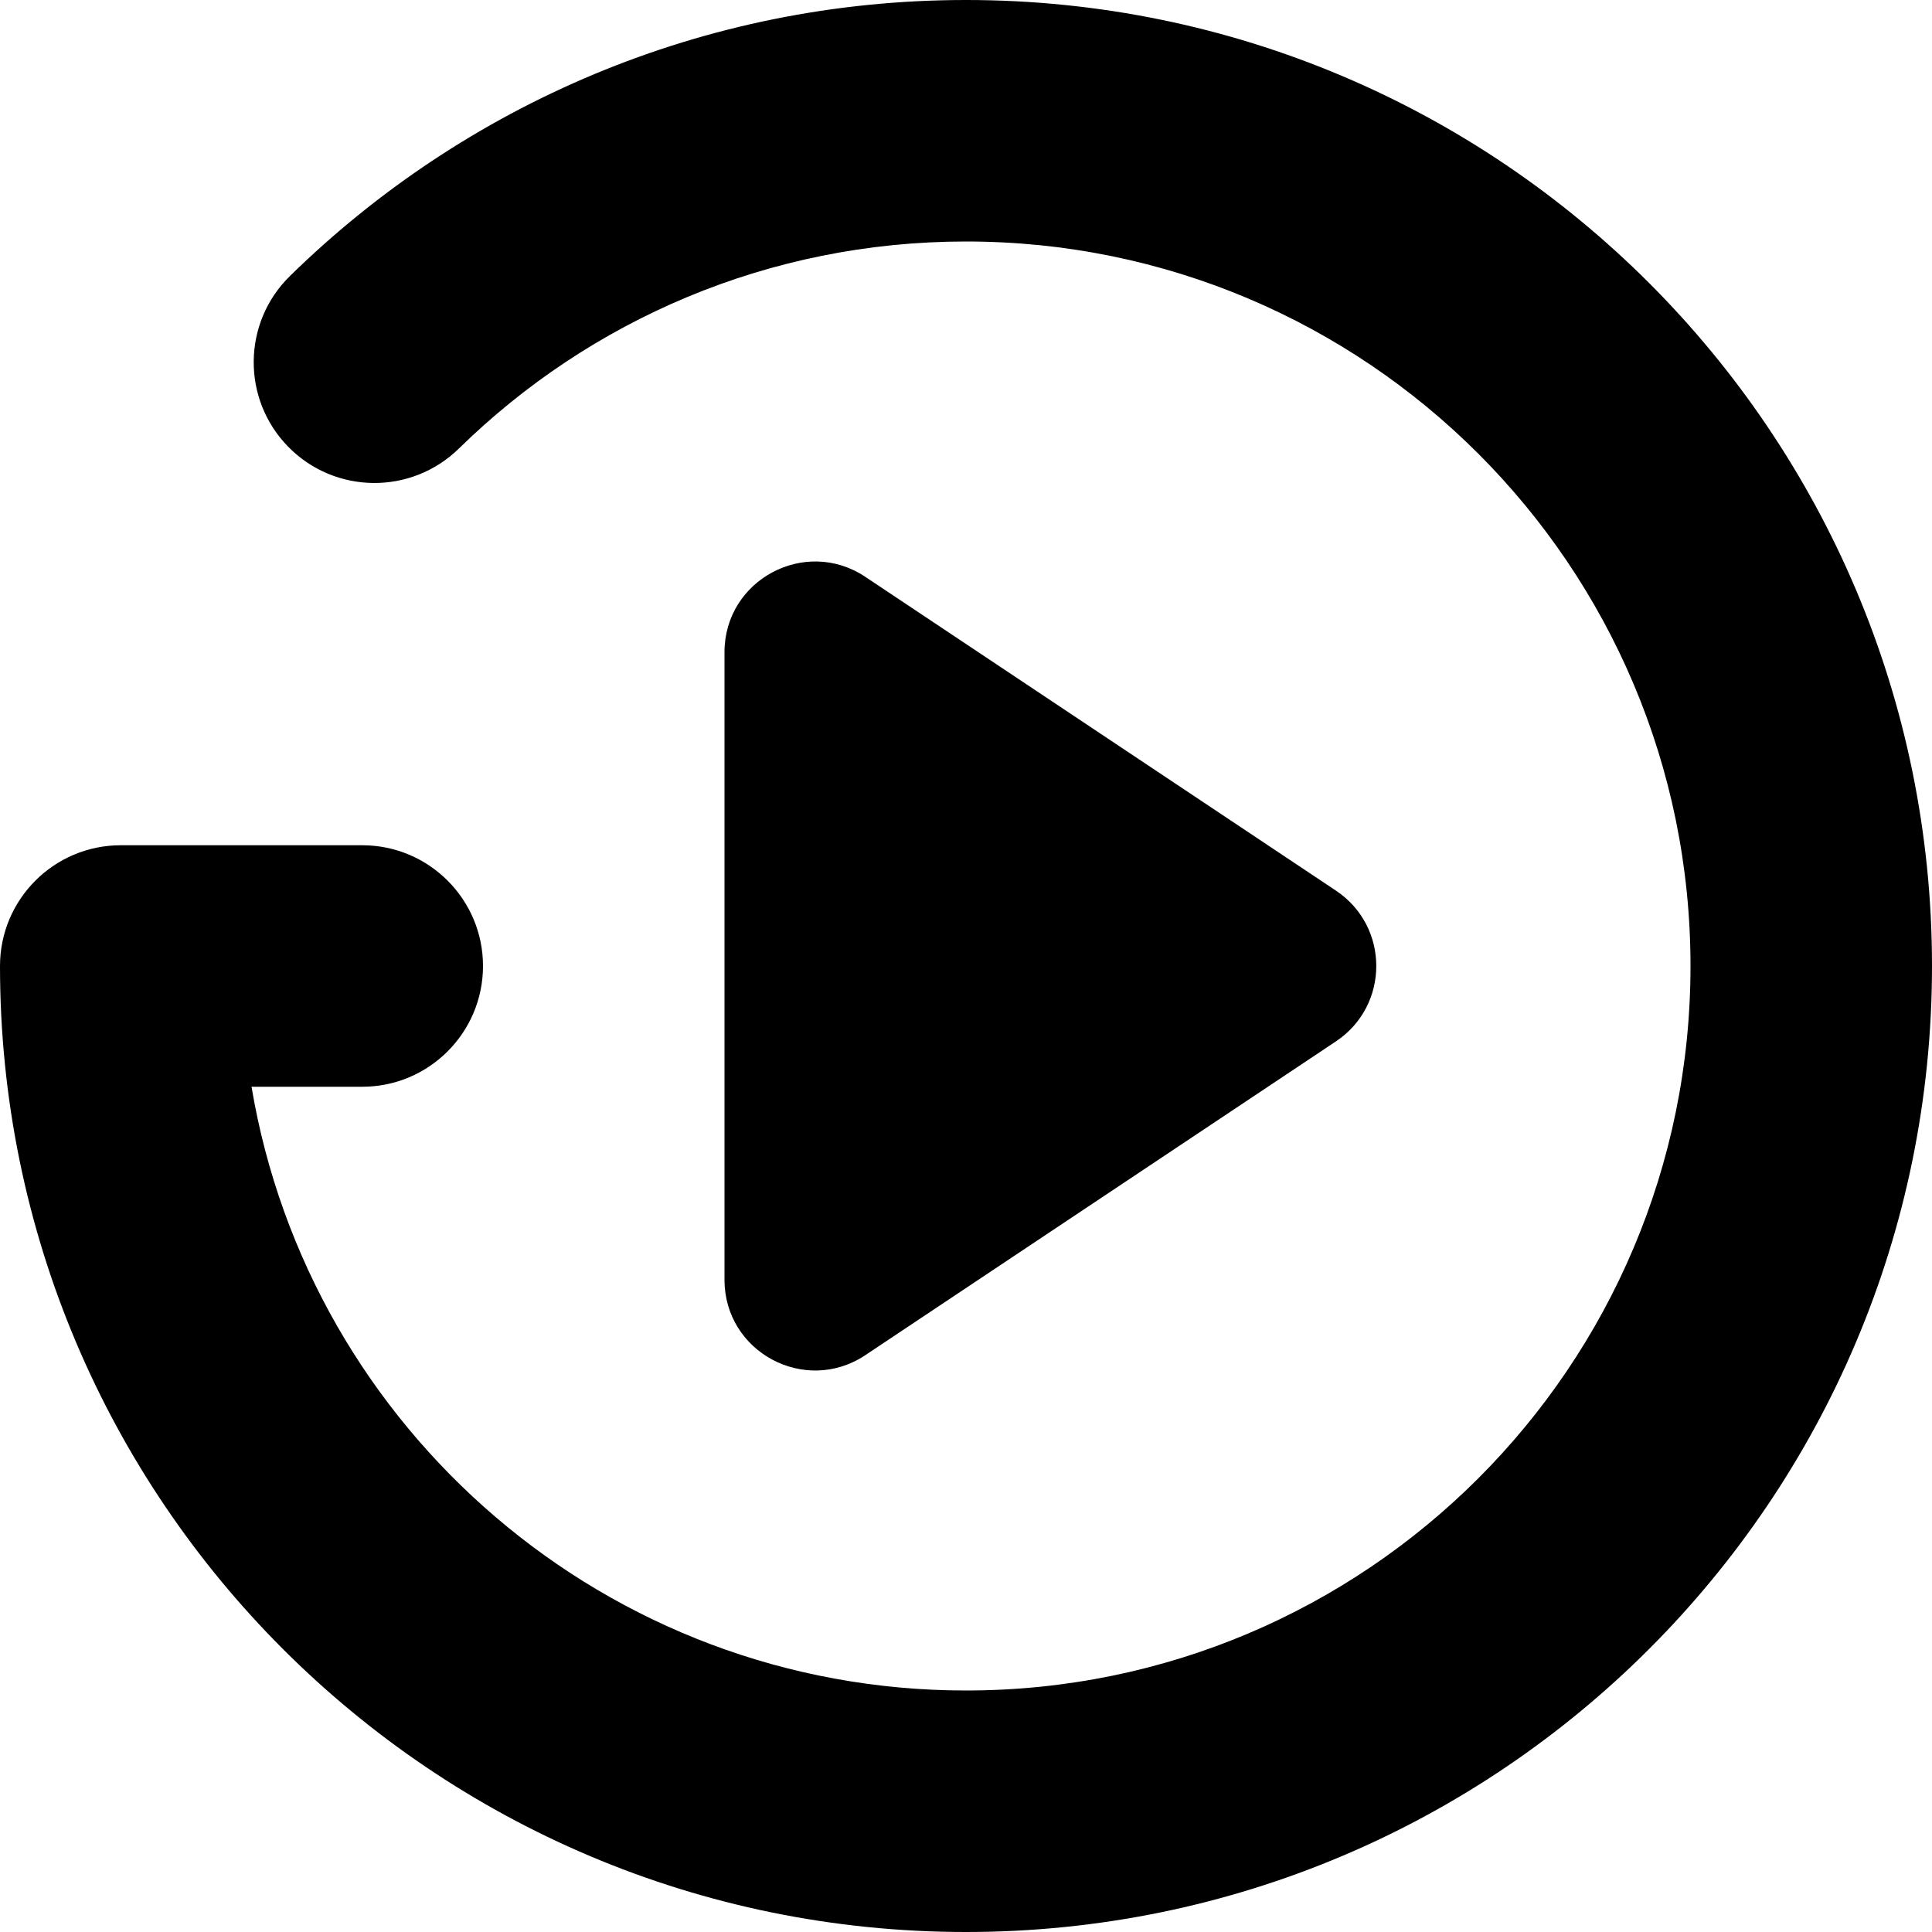
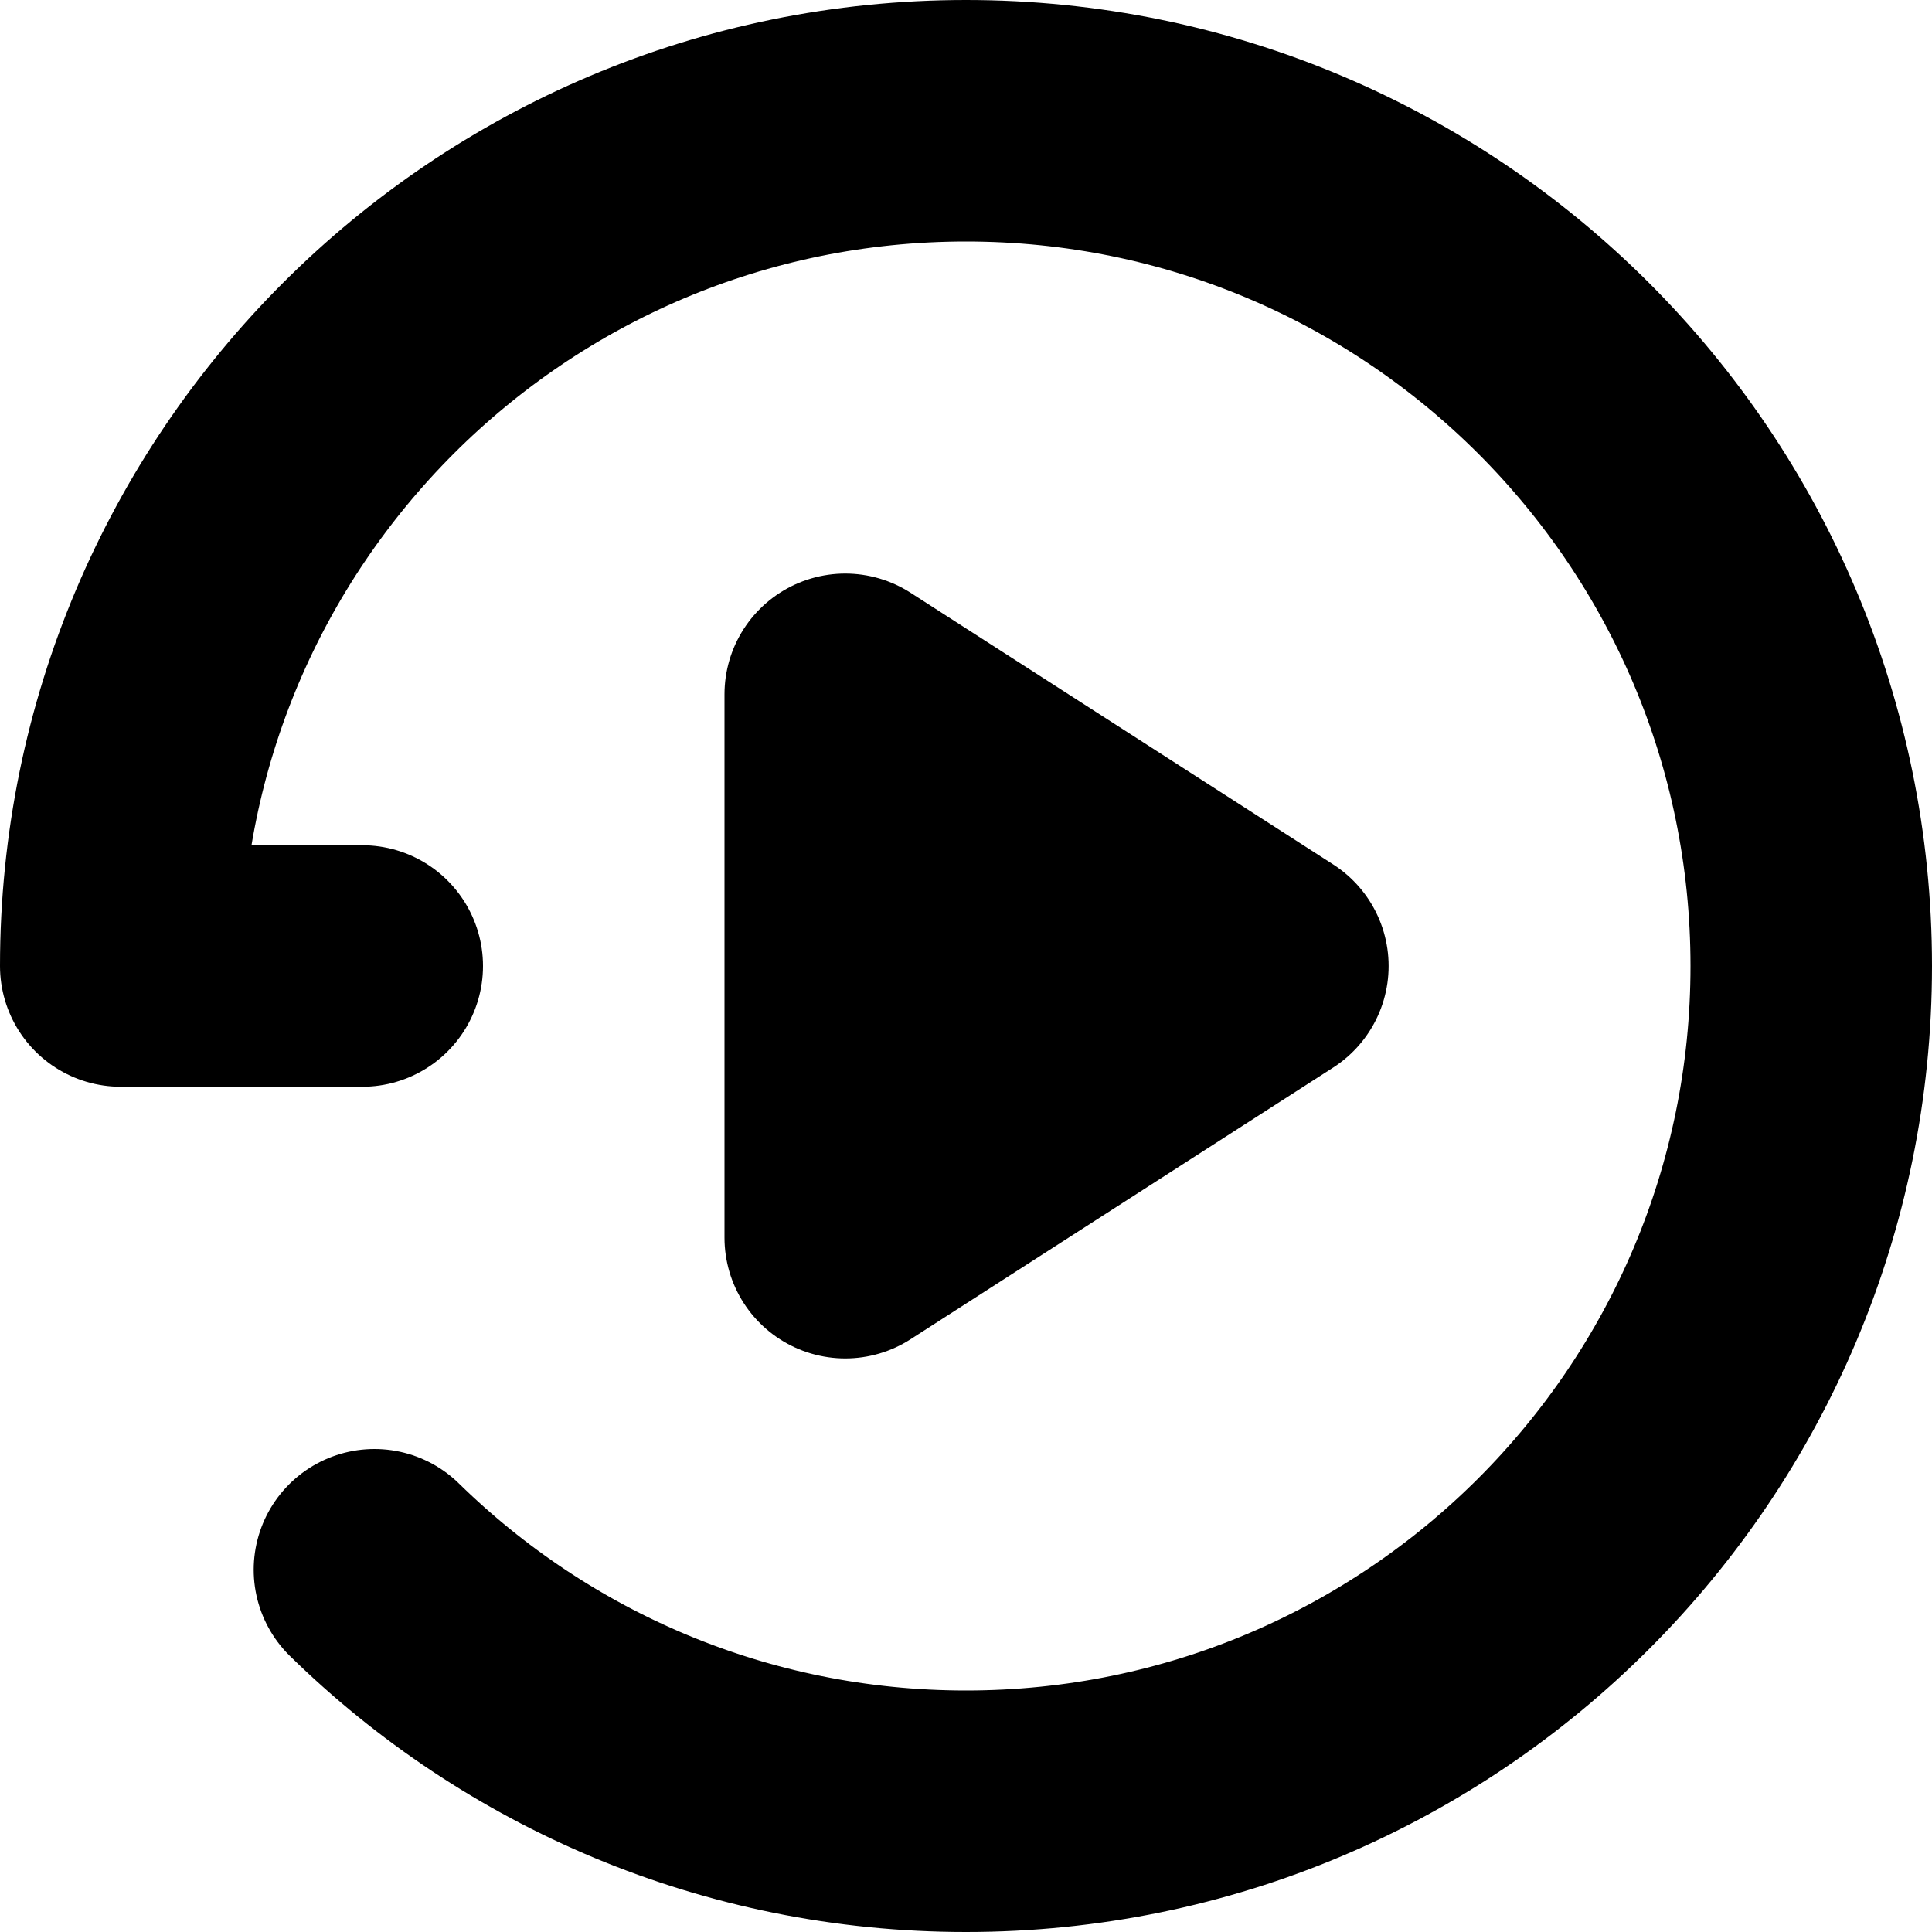
- <svg xmlns="http://www.w3.org/2000/svg" width="16" height="16" viewBox="0 0 16 16" fill="none">
-   <path fill-rule="evenodd" clip-rule="evenodd" d="M3.801 3.714C4.884 2.653 6.365 2 8 2C11.314 2 14 4.686 14 8C14 11.314 11.314 14 8 14C5.027 14 2.559 11.838 2.083 9H3C3.552 9 4 8.552 4 8C4 7.448 3.552 7 3 7H1C0.448 7 0 7.448 0 8C0 12.418 3.582 16 8 16C12.418 16 16 12.418 16 8C16 3.582 12.418 0 8 0C5.821 0 3.843 0.873 2.401 2.286C2.007 2.672 2 3.305 2.387 3.7C2.773 4.094 3.406 4.101 3.801 3.714ZM7.166 11.223L11.064 8.624C11.509 8.327 11.509 7.673 11.064 7.376L7.166 4.777C6.668 4.445 6 4.802 6 5.401V10.599C6 11.198 6.668 11.555 7.166 11.223Z" fill="currentColor" class="icon-dark" />
+ <svg xmlns="http://www.w3.org/2000/svg" viewBox="0 0 16 16" fill="none">
+   <path d="M7 10.25V5.75L10.5 8L7 10.25Z" fill="currentColor" class="icon-dark" />
+   <path d="M3.101 13C4.364 14.237 6.093 15 8 15C11.866 15 15 11.866 15 8C15 4.134 11.866 1 8 1C4.134 1 1 4.134 1 8H3M7 5.75V10.25L10.5 8L7 5.75Z" stroke="currentColor" stroke-width="2" stroke-linecap="round" stroke-linejoin="round" class="icon-dark" />
</svg>
